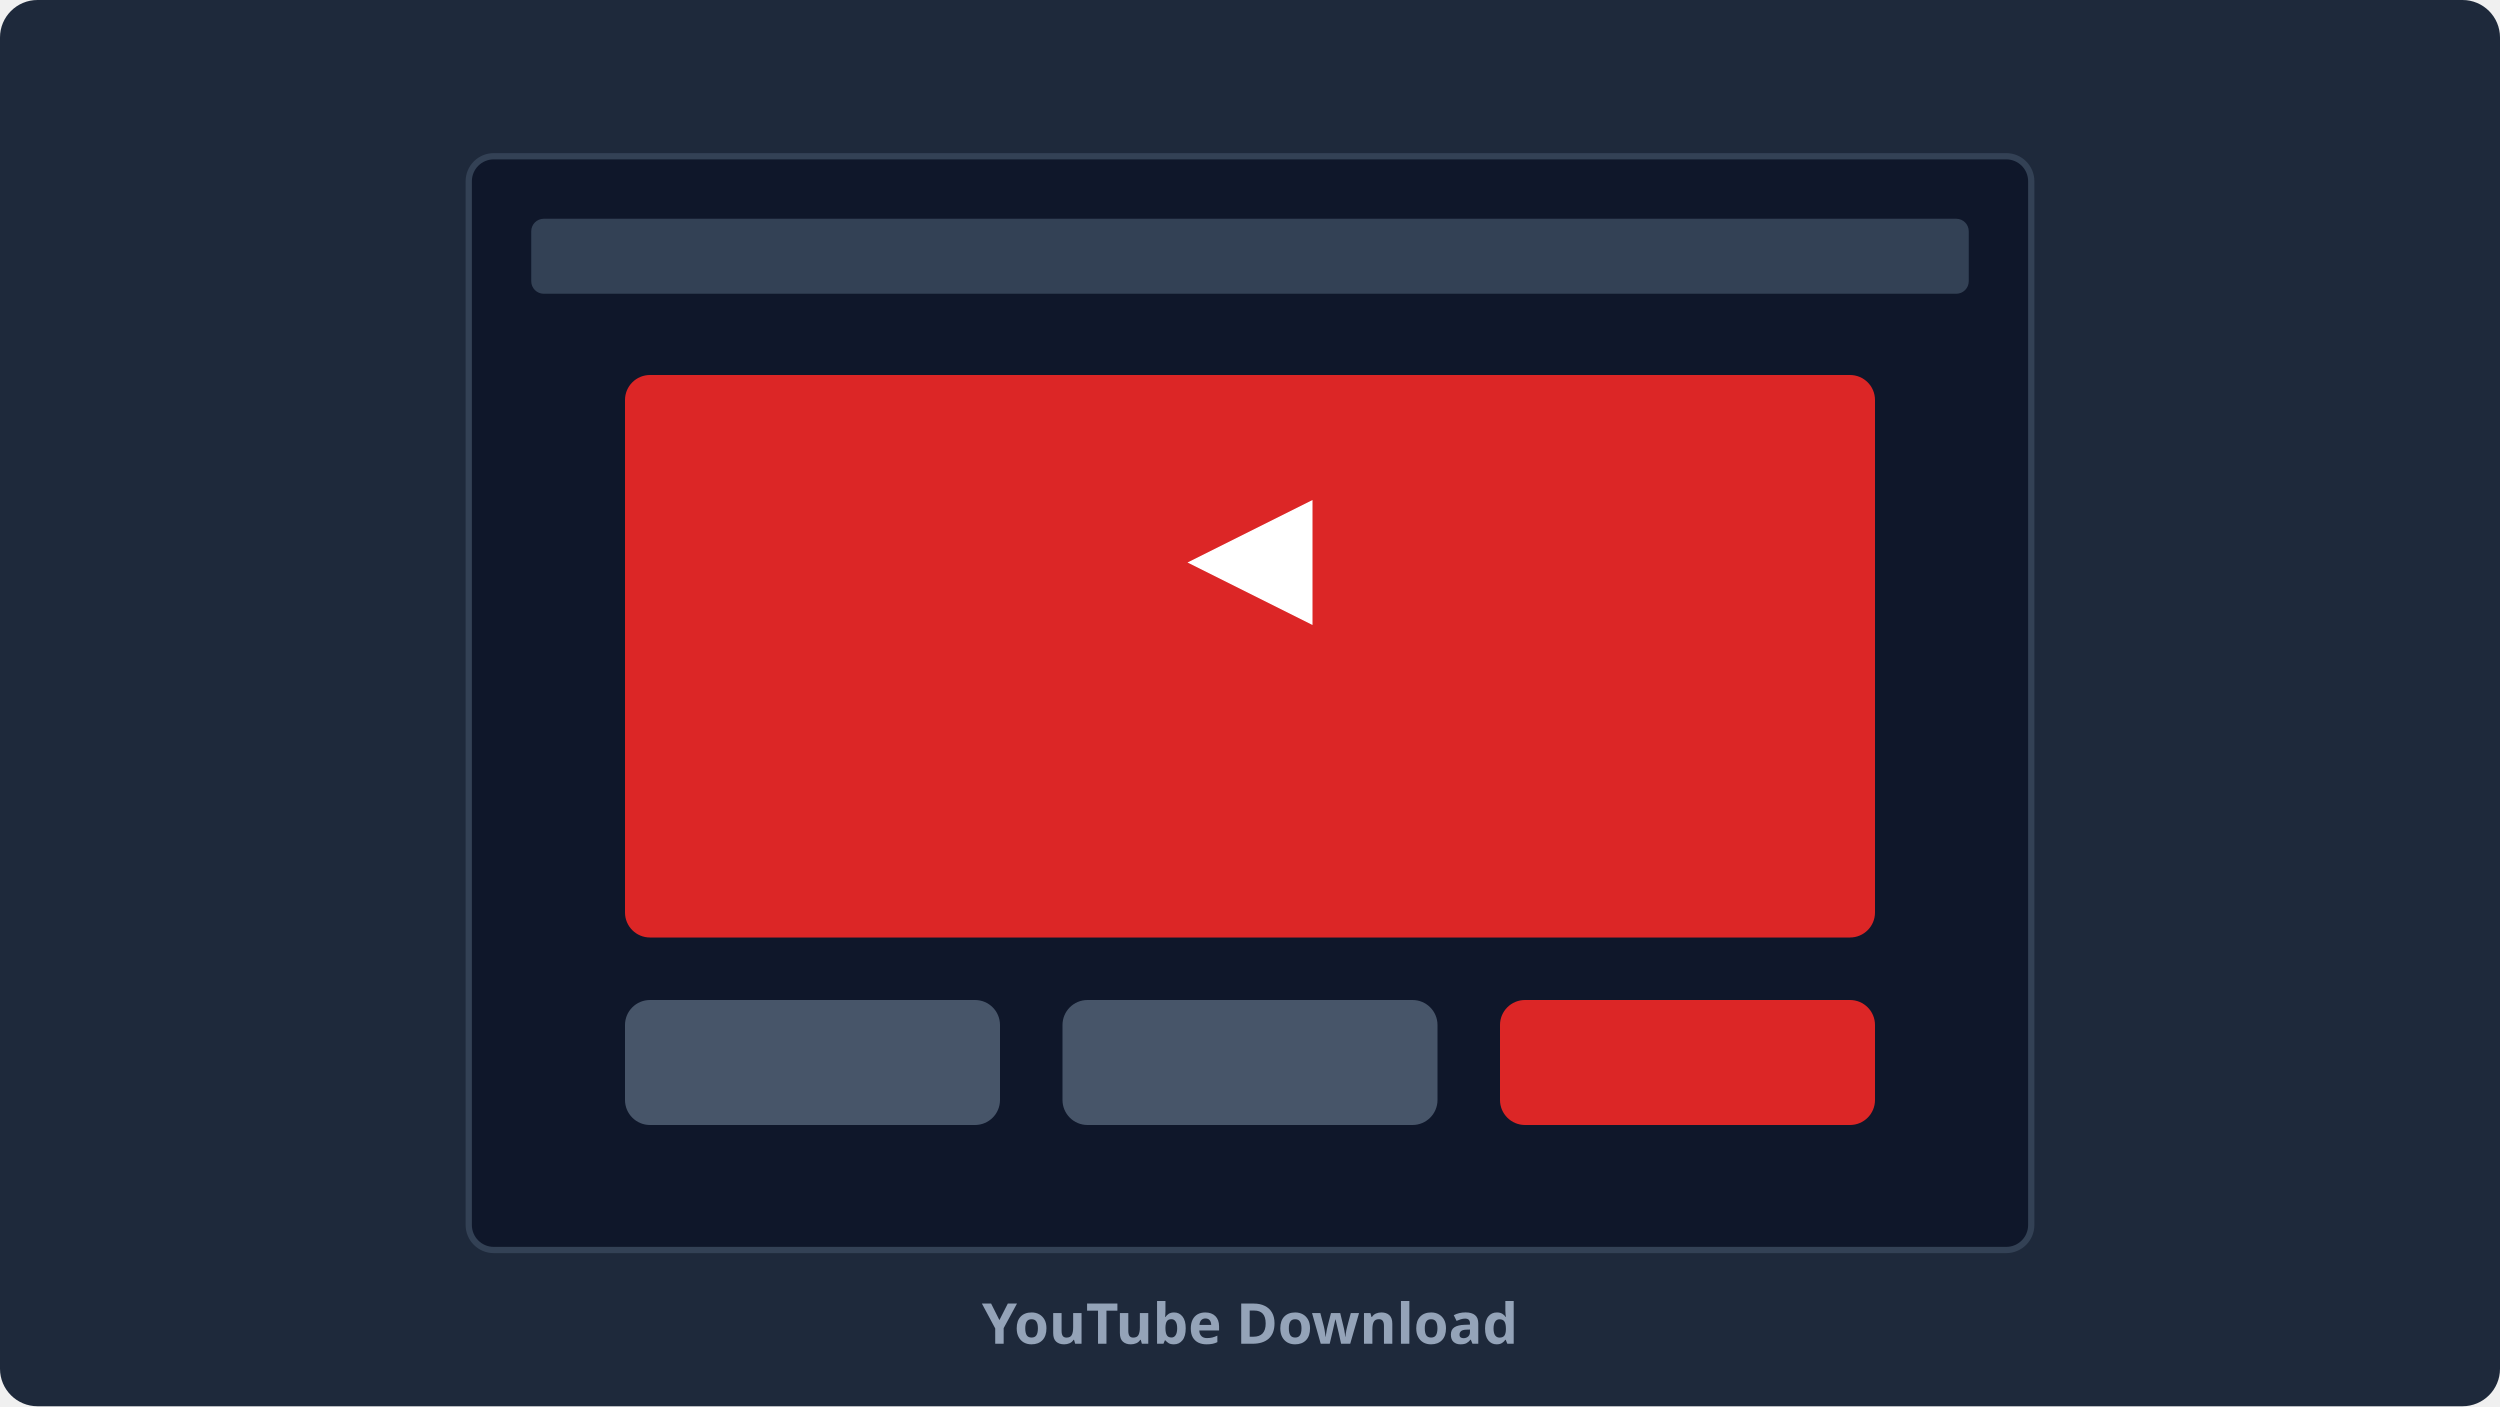
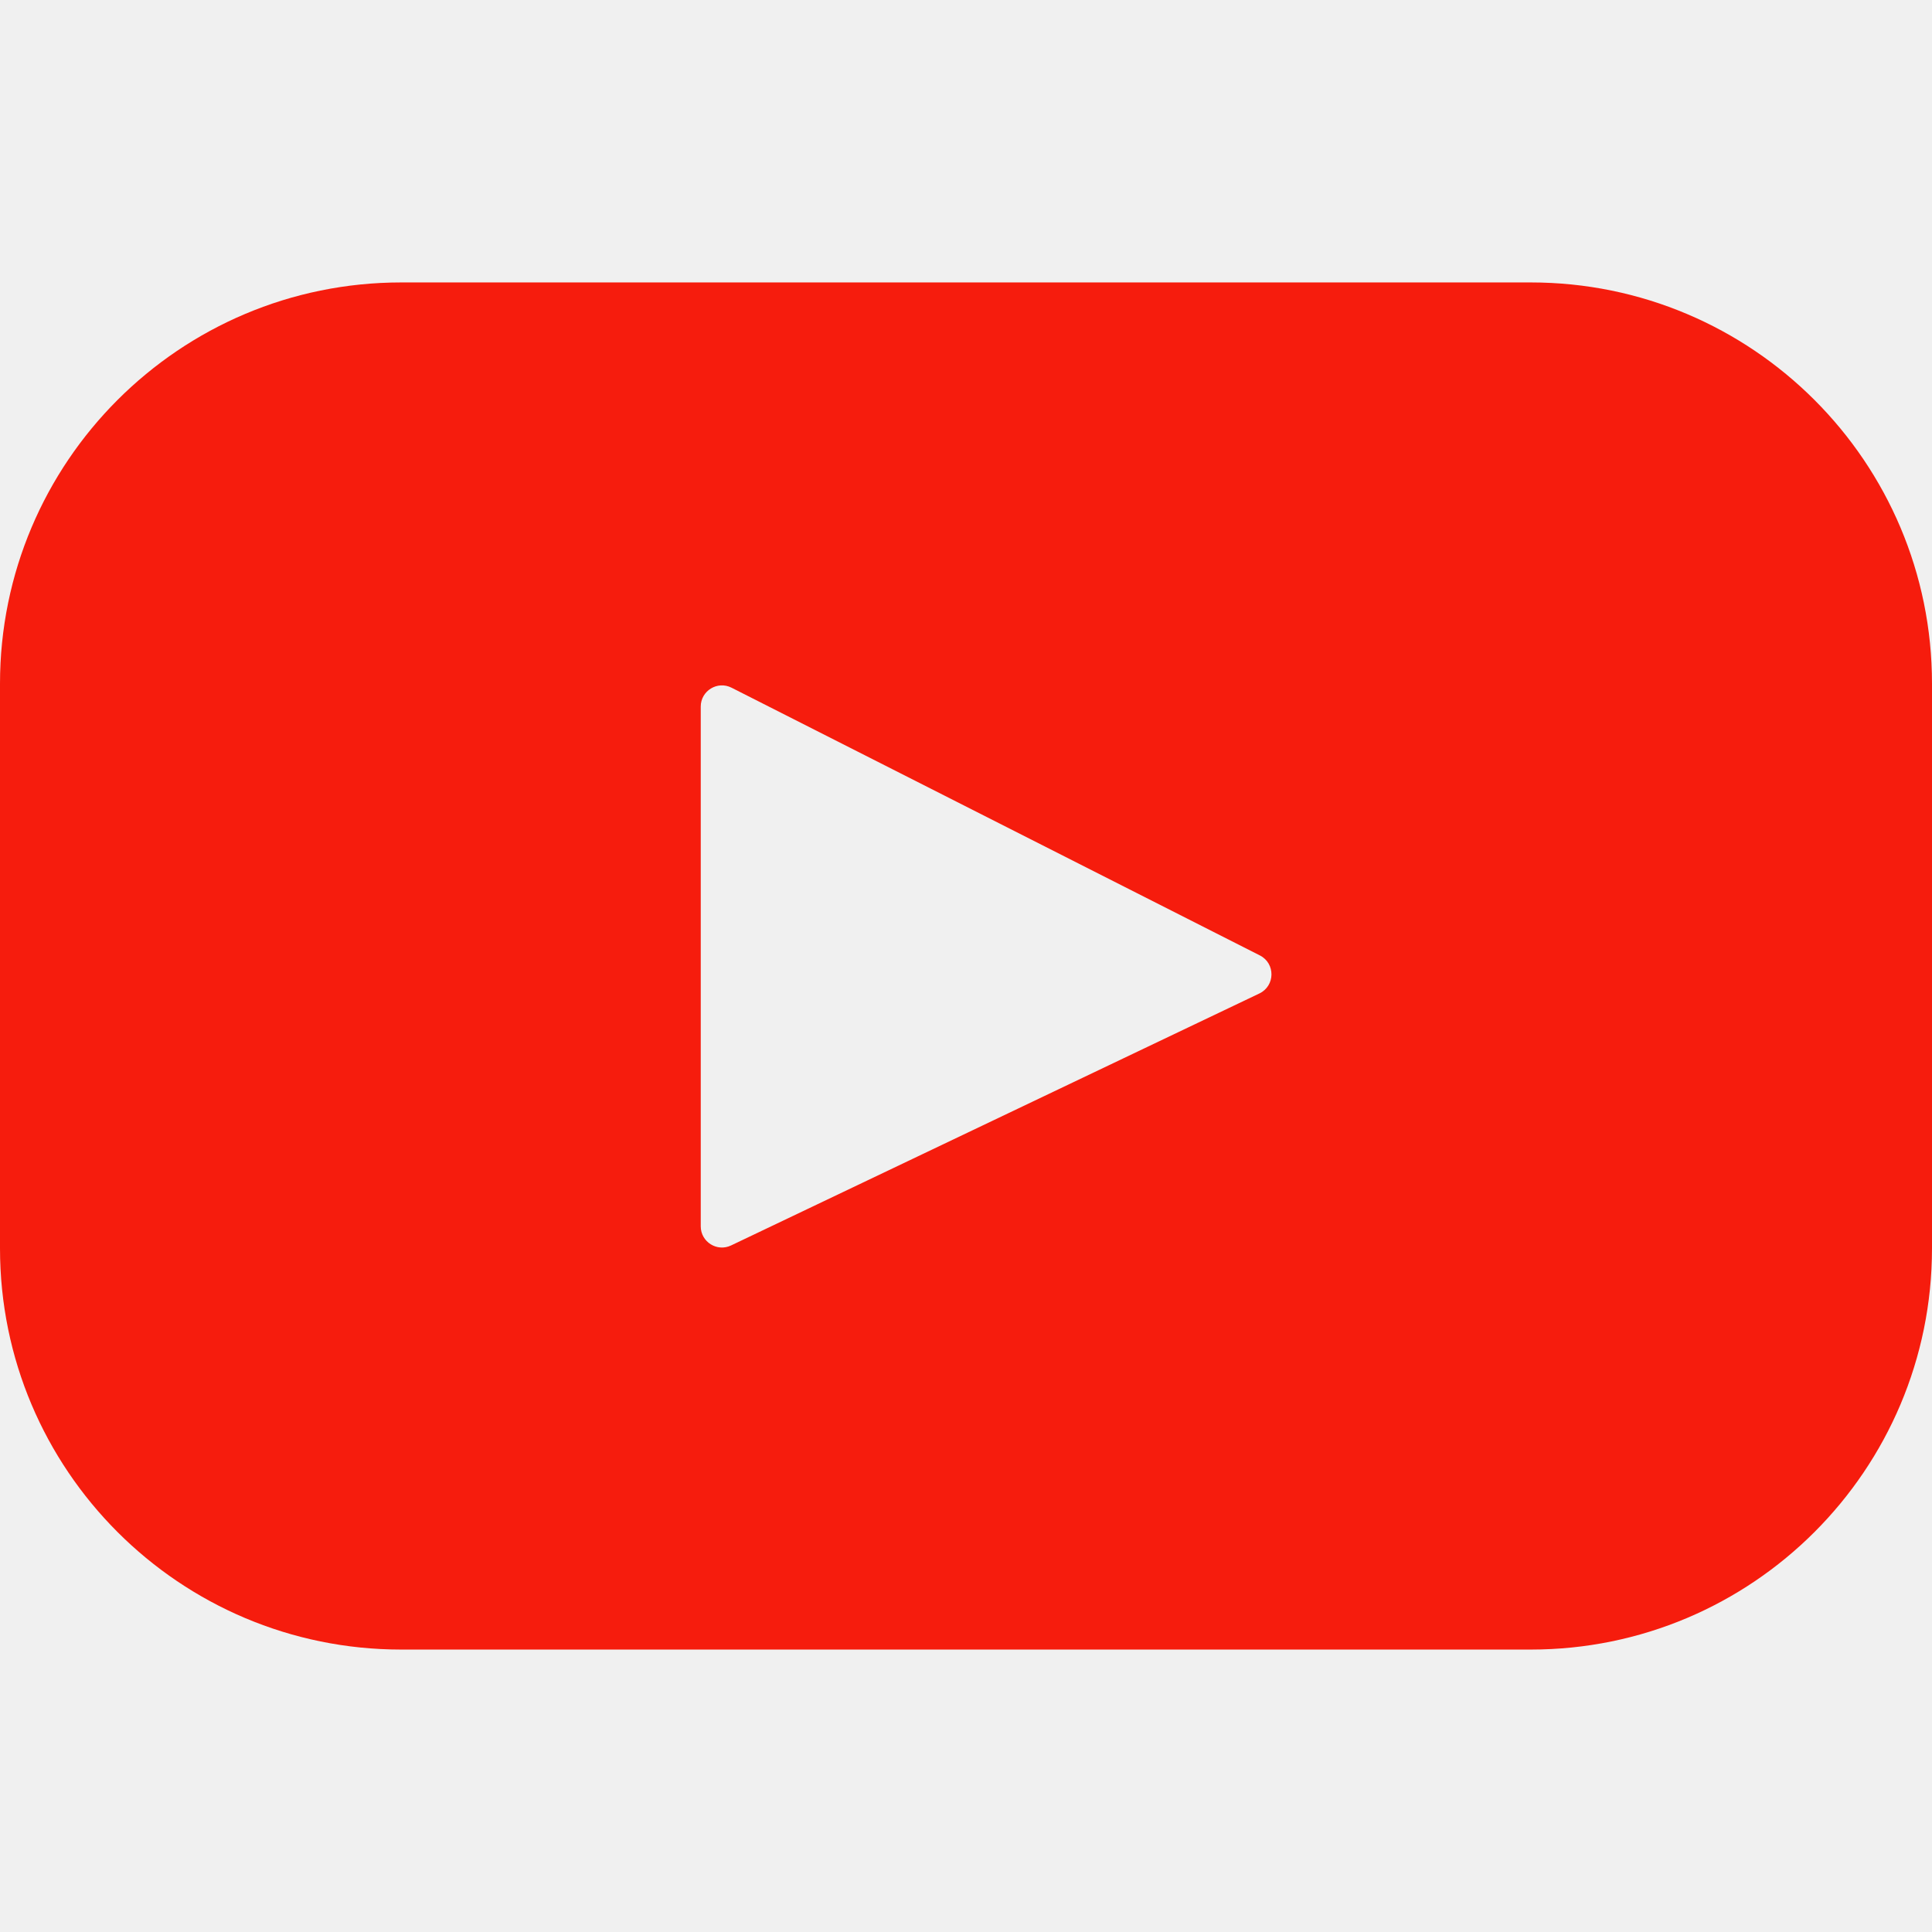
- <svg xmlns="http://www.w3.org/2000/svg" viewBox="0 0 800 450" fill="none">
-   <rect width="800" height="450" rx="12" fill="#1e293b" />
-   <rect x="150" y="50" width="500" height="350" rx="8" fill="#0f172a" stroke="#334155" stroke-width="2" />
-   <rect x="170" y="70" width="460" height="24" rx="4" fill="#334155" />
-   <rect x="200" y="120" width="400" height="180" rx="8" fill="#dc2626" />
-   <polygon points="380,180 420,160 420,200" fill="white" />
-   <rect x="200" y="320" width="120" height="40" rx="8" fill="#475569" />
-   <rect x="340" y="320" width="120" height="40" rx="8" fill="#475569" />
-   <rect x="480" y="320" width="120" height="40" rx="8" fill="#dc2626" />
-   <text x="400" y="430" text-anchor="middle" fill="#94a3b8" font-family="system-ui,sans-serif" font-size="18" font-weight="600">YouTube Download</text>
+ <svg xmlns="http://www.w3.org/2000/svg" height="800px" width="800px" version="1.1" id="Layer_1" viewBox="0 0 461.001 461.001" xml:space="preserve">
+   <g>
+     <path style="fill:#F61C0D;" d="M365.257,67.393H95.744C42.866,67.393,0,110.259,0,163.137v134.728   c0,52.878,42.866,95.744,95.744,95.744h269.513c52.878,0,95.744-42.866,95.744-95.744V163.137   C461.001,110.259,418.135,67.393,365.257,67.393z M300.506,237.056l-126.06,60.123c-3.359,1.602-7.239-0.847-7.239-4.568V168.607   c0-3.774,3.982-6.22,7.348-4.514l126.06,63.881C304.363,229.873,304.298,235.248,300.506,237.056z" />
+   </g>
</svg>
